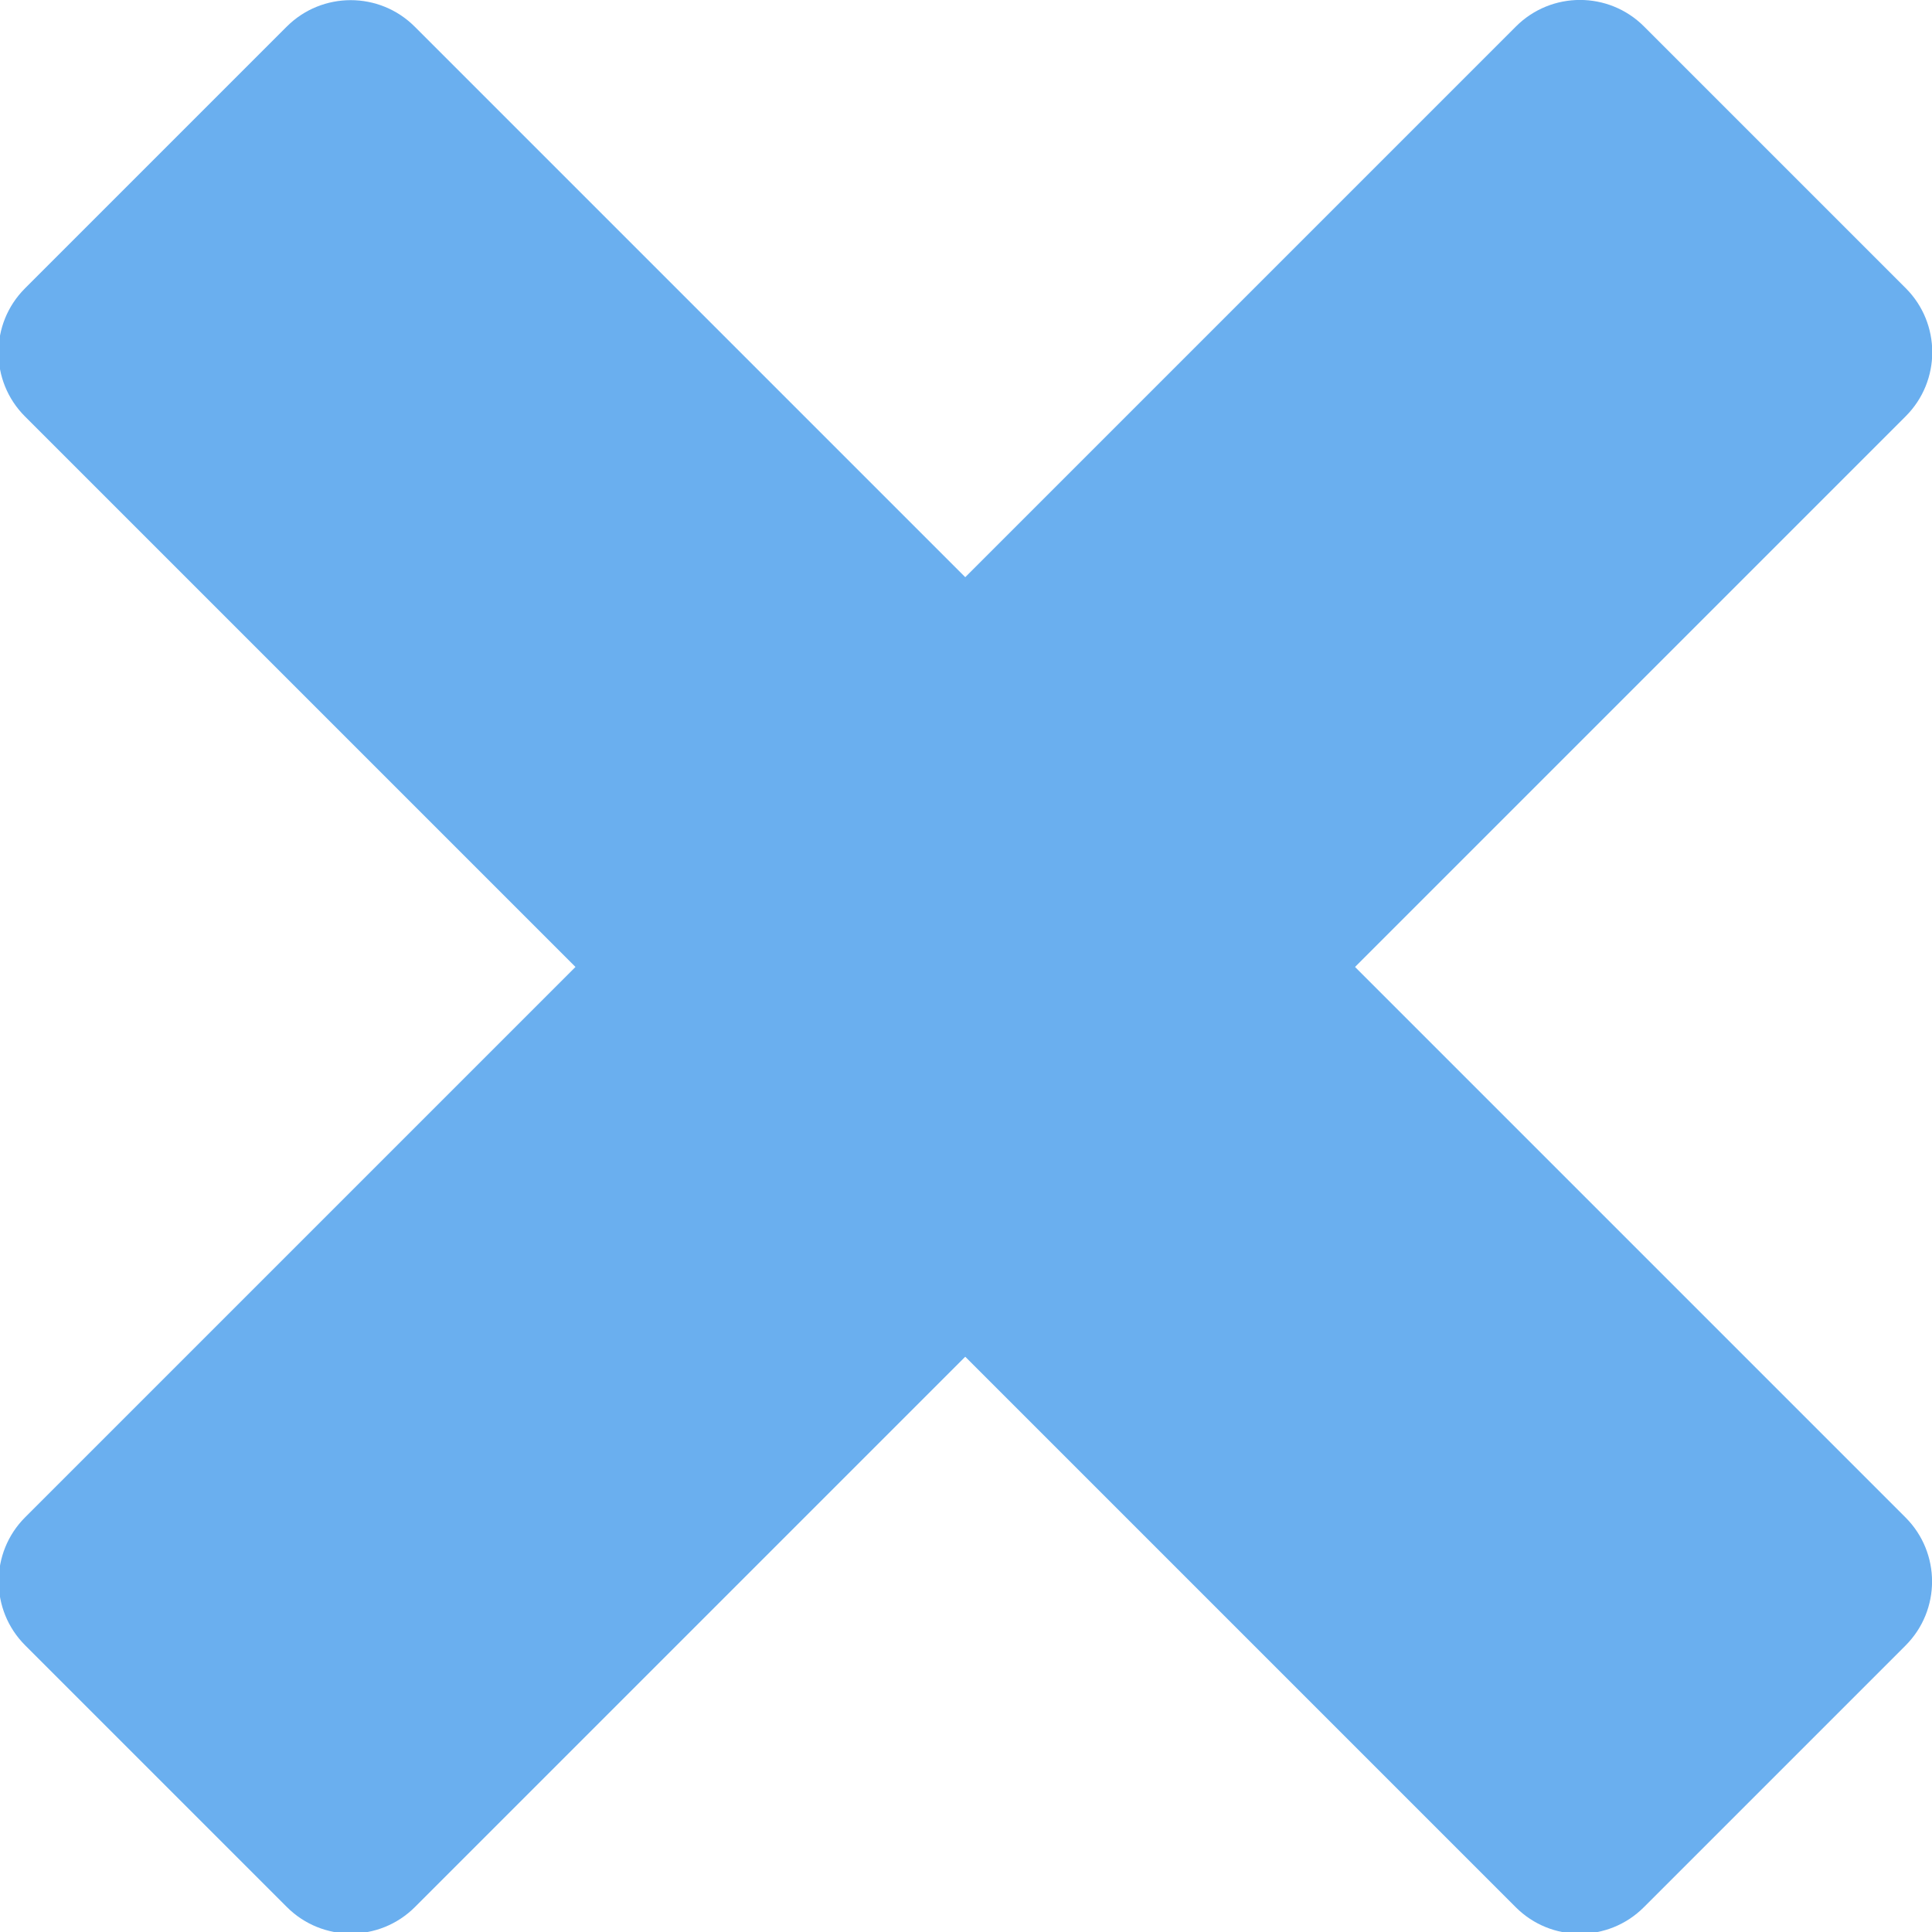
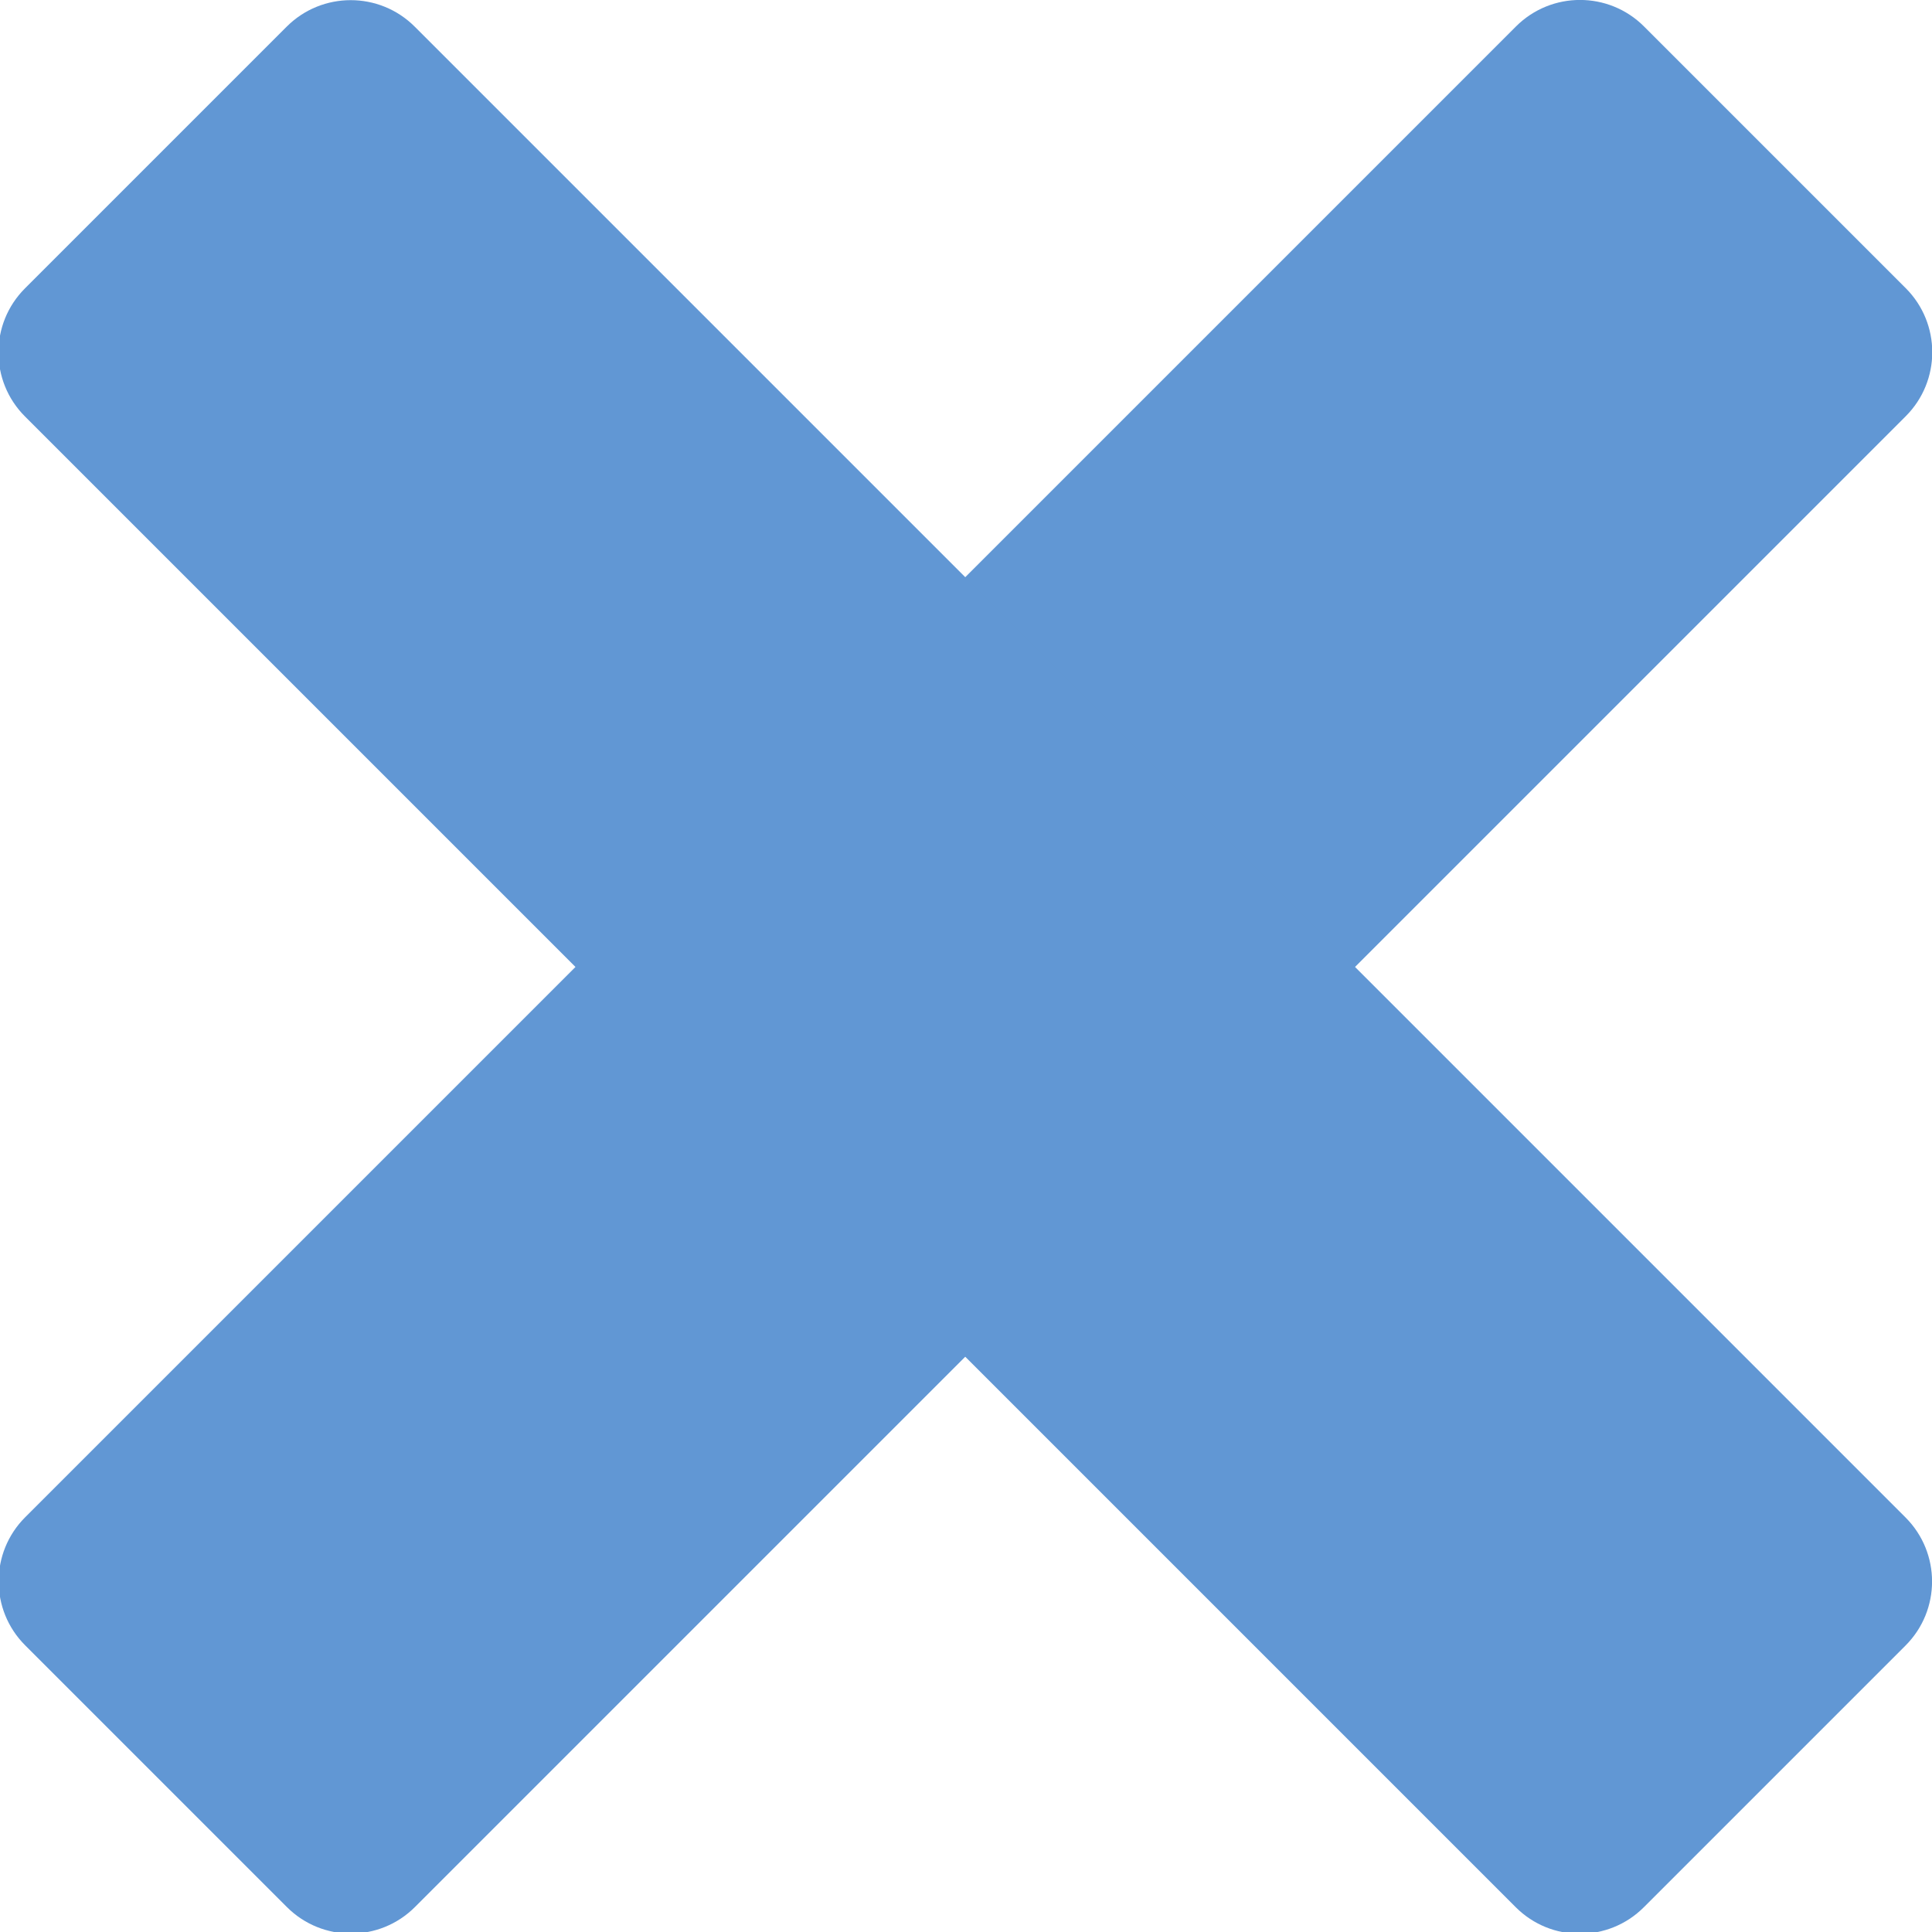
<svg xmlns="http://www.w3.org/2000/svg" id="Layer_1" data-name="Layer 1" viewBox="0 0 64 64">
  <defs>
    <style>
      .cls-1 {
-         fill: #6aafef;
+         fill: #6197d4;
      }
    </style>
  </defs>
  <rect class="cls-1" x="22.85" y="-5.9" width="18.26" height="75.84" rx="3" ry="3" transform="translate(32.01 -13.23) rotate(45)" />
  <rect class="cls-1" x="22.85" y="-5.9" width="18.26" height="75.84" rx="3" ry="3" transform="translate(77.23 32.06) rotate(135)" />
</svg>
